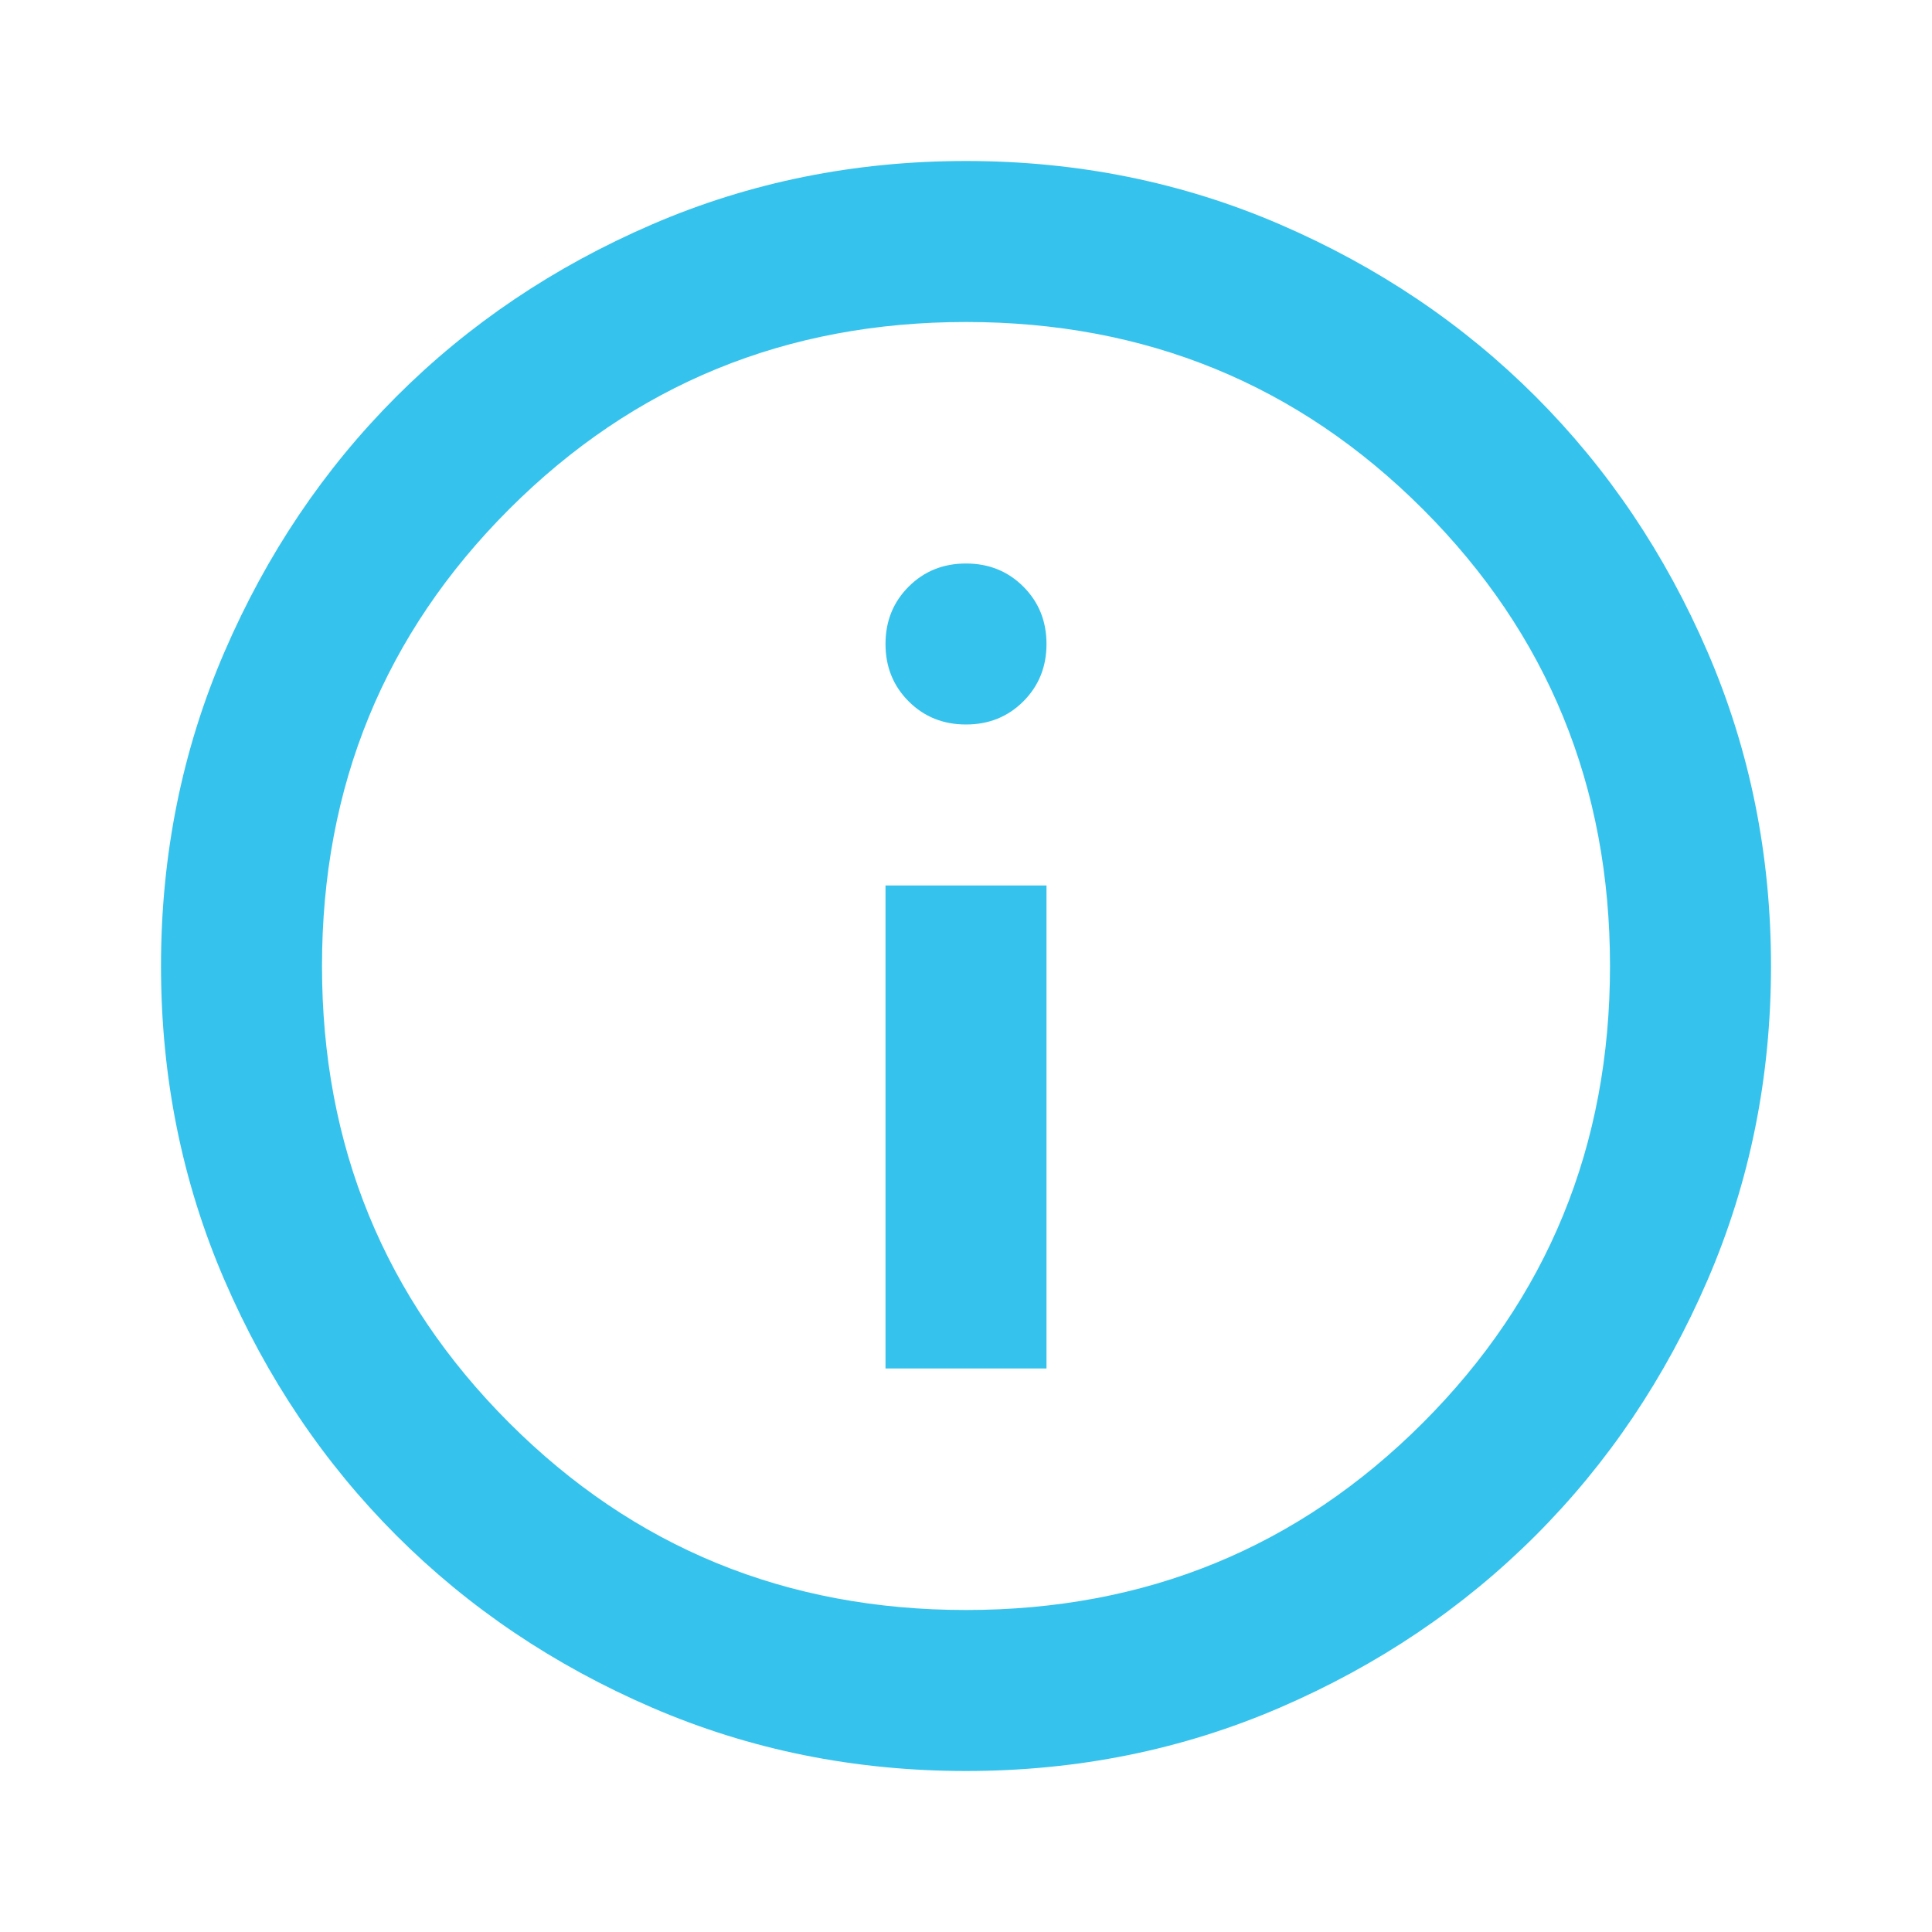
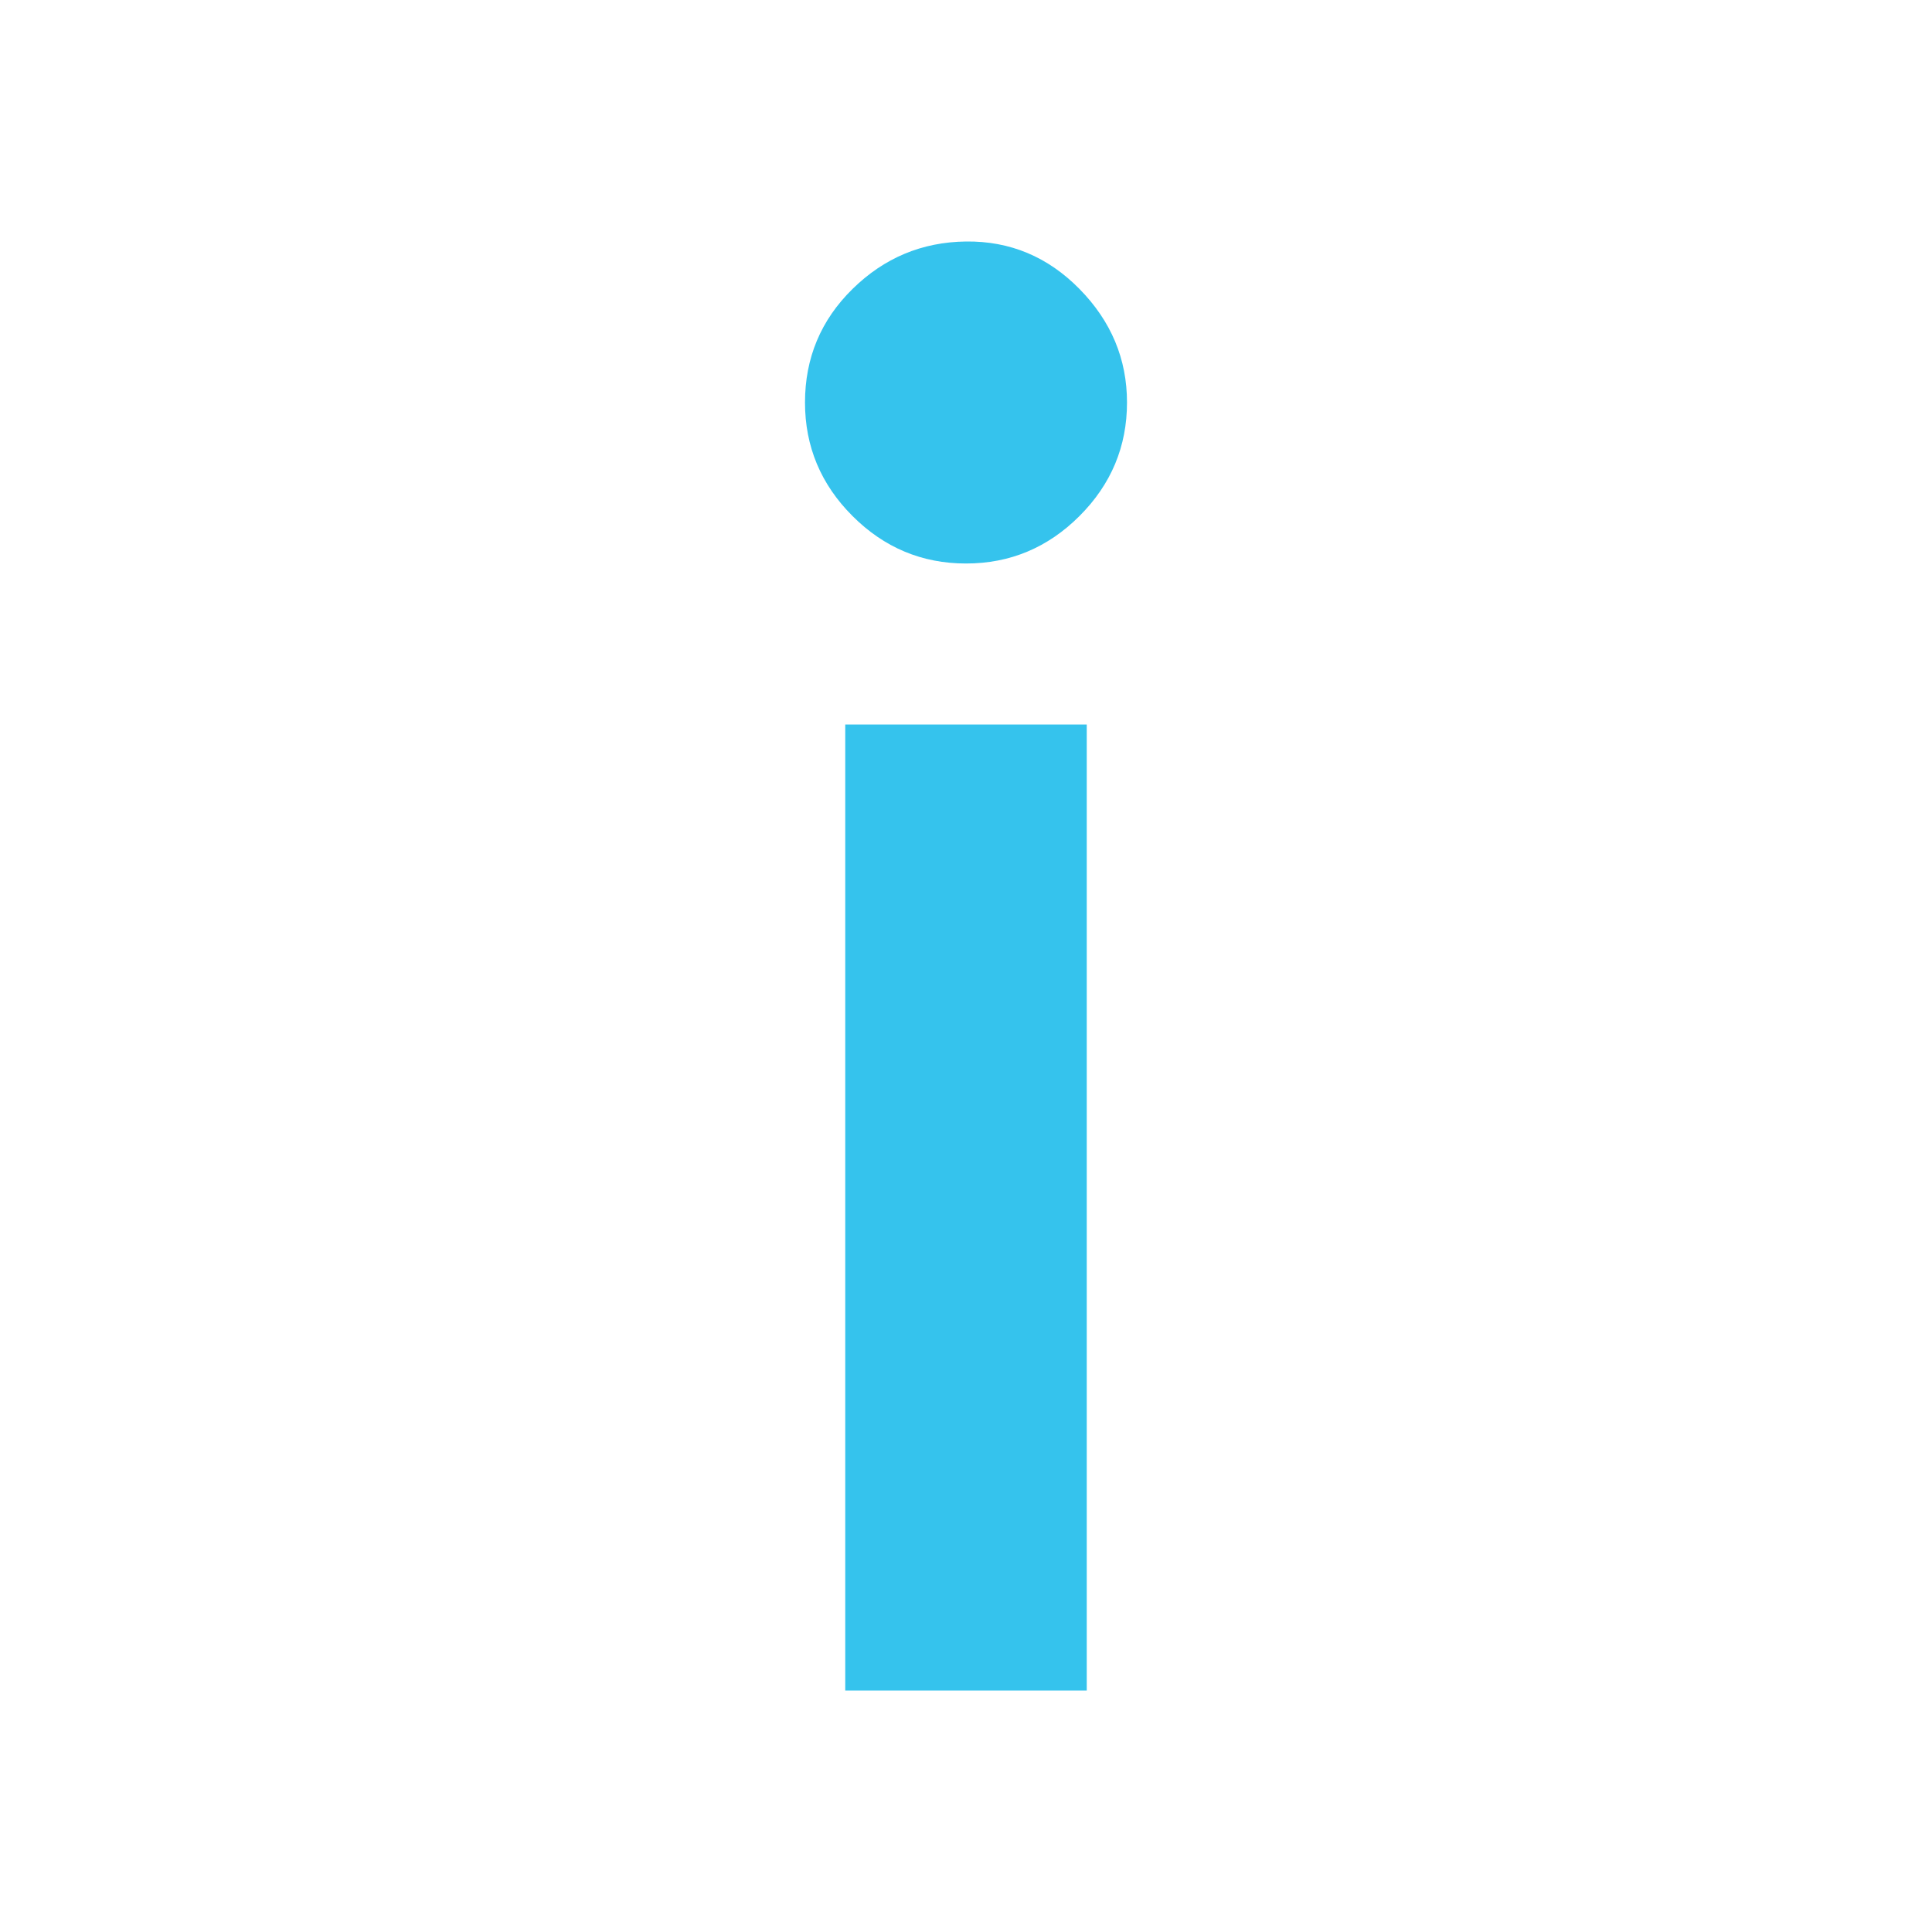
- <svg xmlns="http://www.w3.org/2000/svg" height="24px" viewBox="0 -960 960 960" width="24px" fill="#35c3ed">
-   <path d="M440-280h80v-240h-80v240Zm68.5-331.5Q520-623 520-640t-11.5-28.5Q497-680 480-680t-28.5 11.5Q440-657 440-640t11.5 28.5Q463-600 480-600t28.5-11.5ZM480-80q-83 0-156-31.5T197-197q-54-54-85.5-127T80-480q0-83 31.5-156T197-763q54-54 127-85.5T480-880q83 0 156 31.5T763-763q54 54 85.5 127T880-480q0 83-31.5 156T763-197q-54 54-127 85.5T480-80Zm0-80q134 0 227-93t93-227q0-134-93-227t-227-93q-134 0-227 93t-93 227q0 134 93 227t227 93Zm0-320Z" />
+ <svg xmlns="http://www.w3.org/2000/svg" viewBox="0 0 24 24" height="24px" width="24px" fill="#35c3ed">
+   <path d="M10.59,6.41Q10,5.82 10,5q0-0.83 0.59-1.41T12,3t1.41,0.59T14,5q0,0.82-0.59,1.41T12,7T10.59,6.41ZM10.5,21V9h3V21h-3Z" />
</svg>
